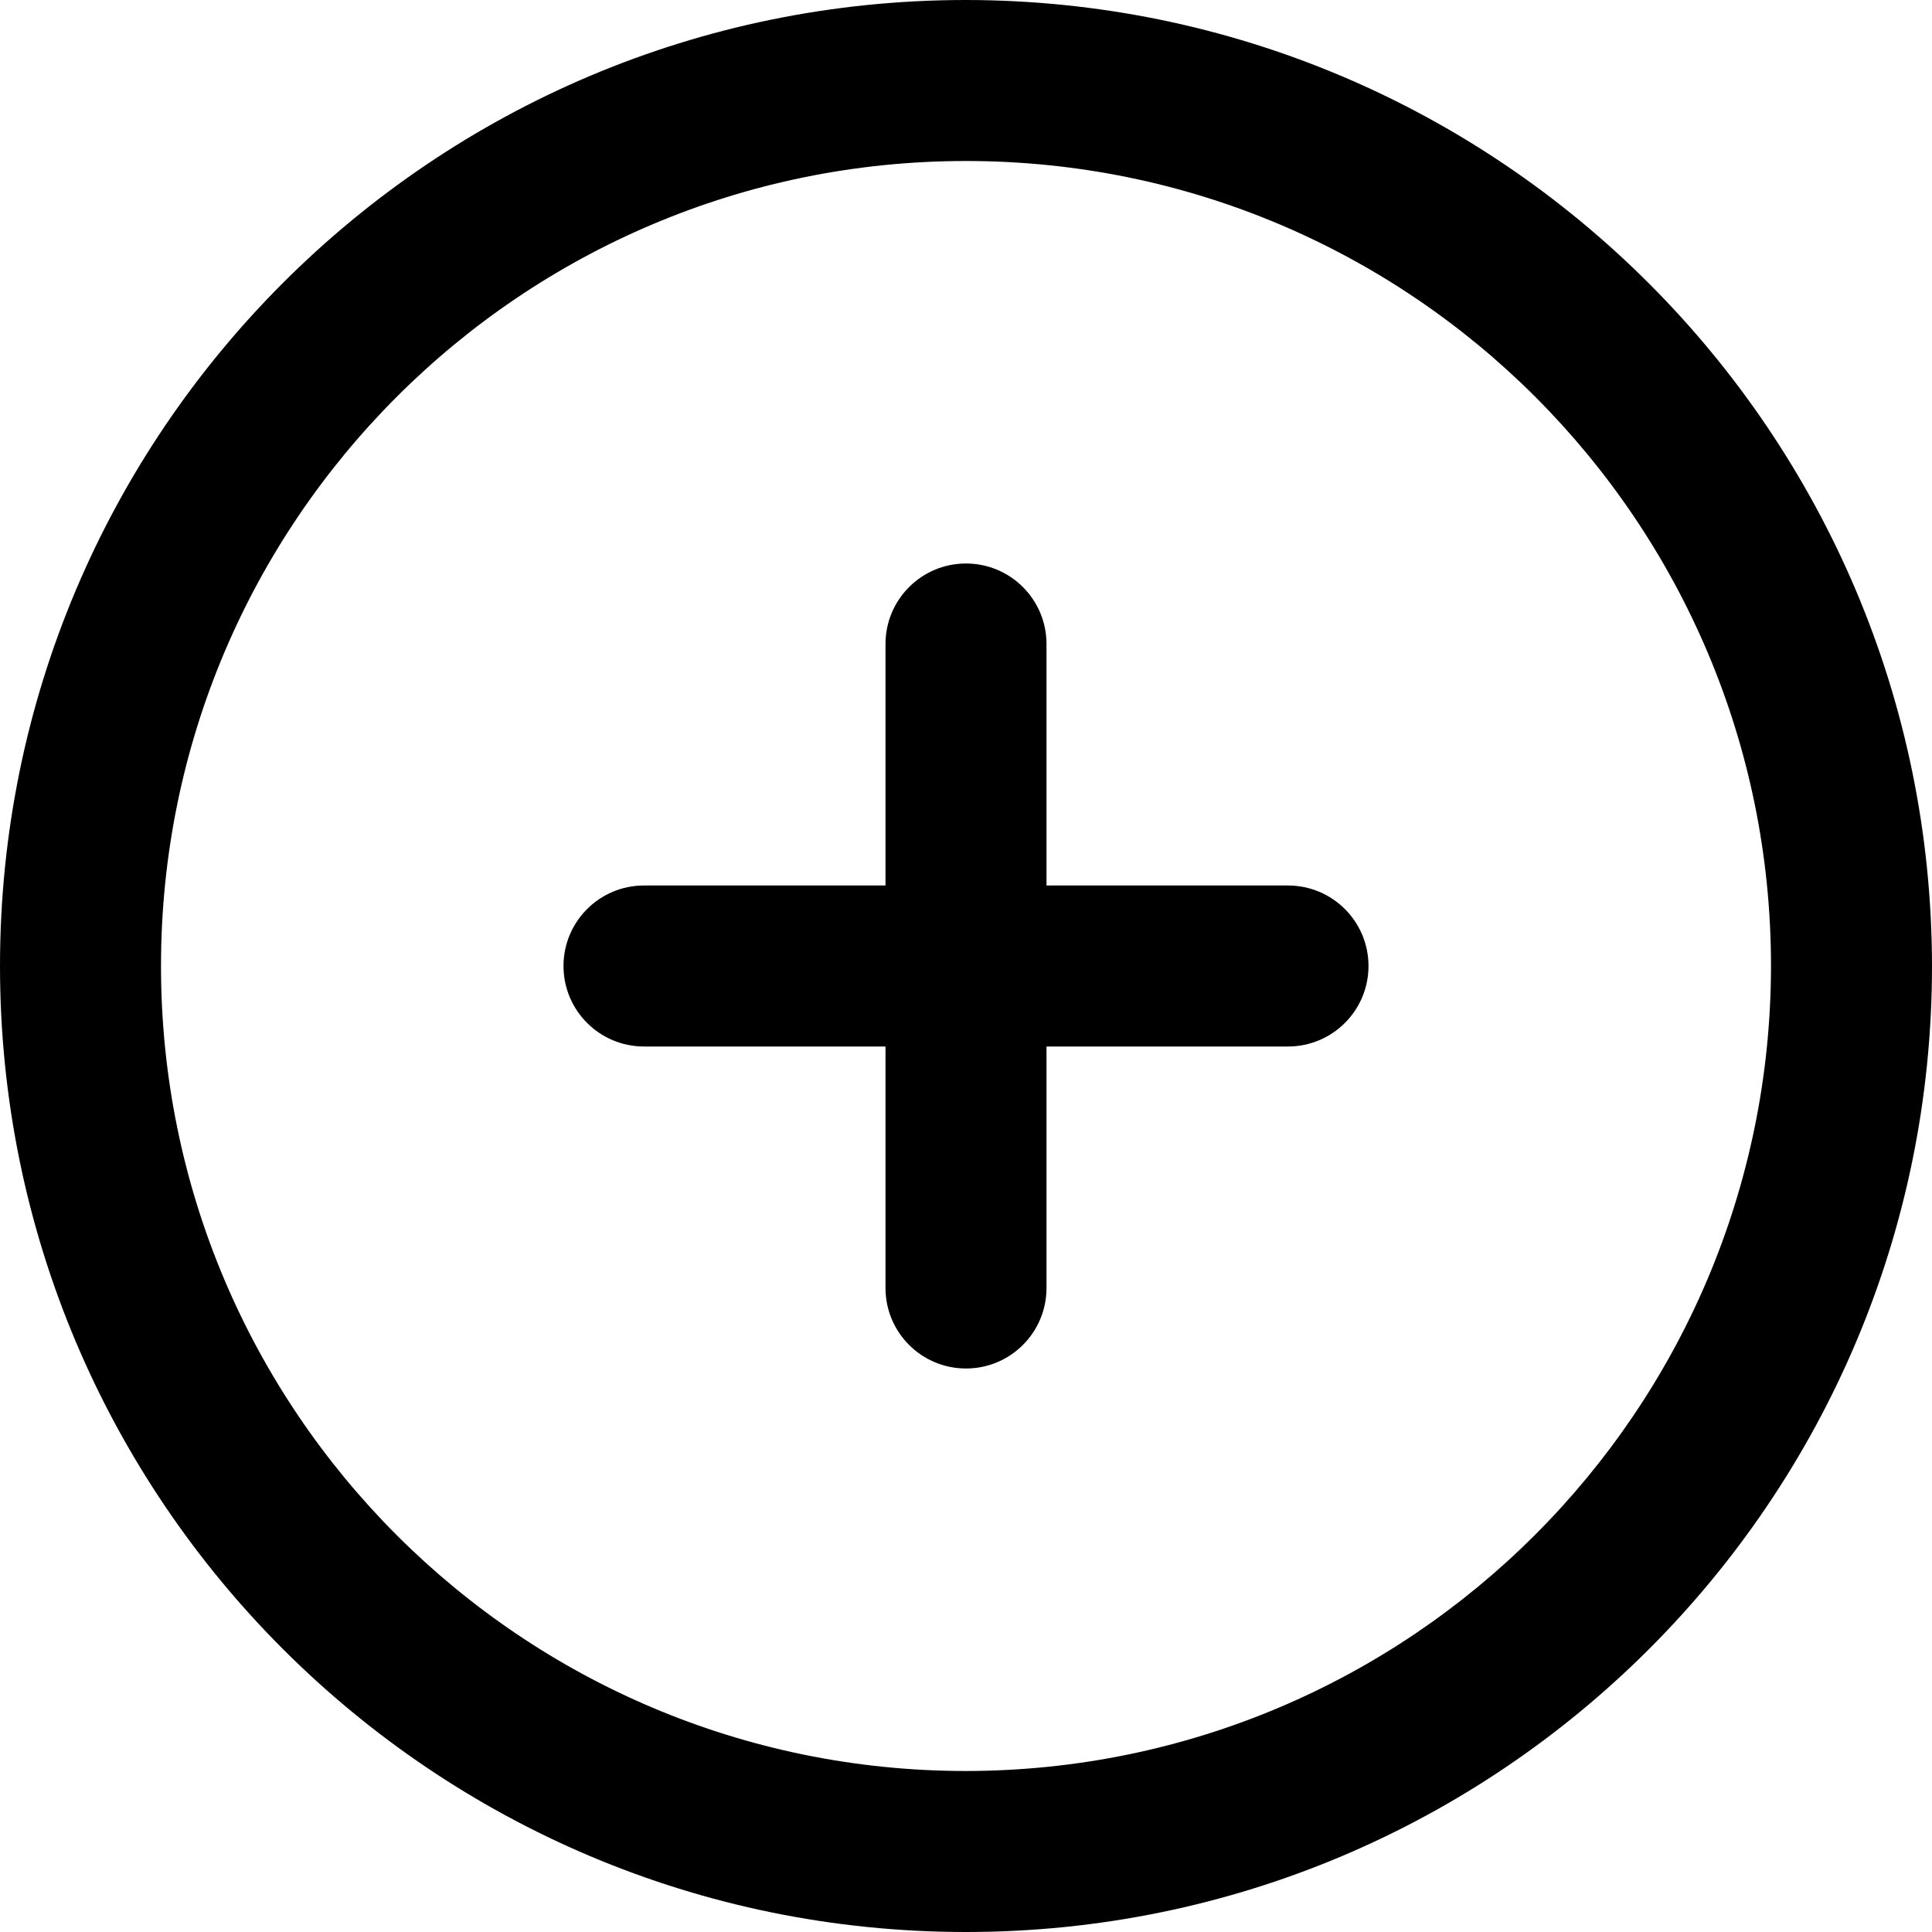
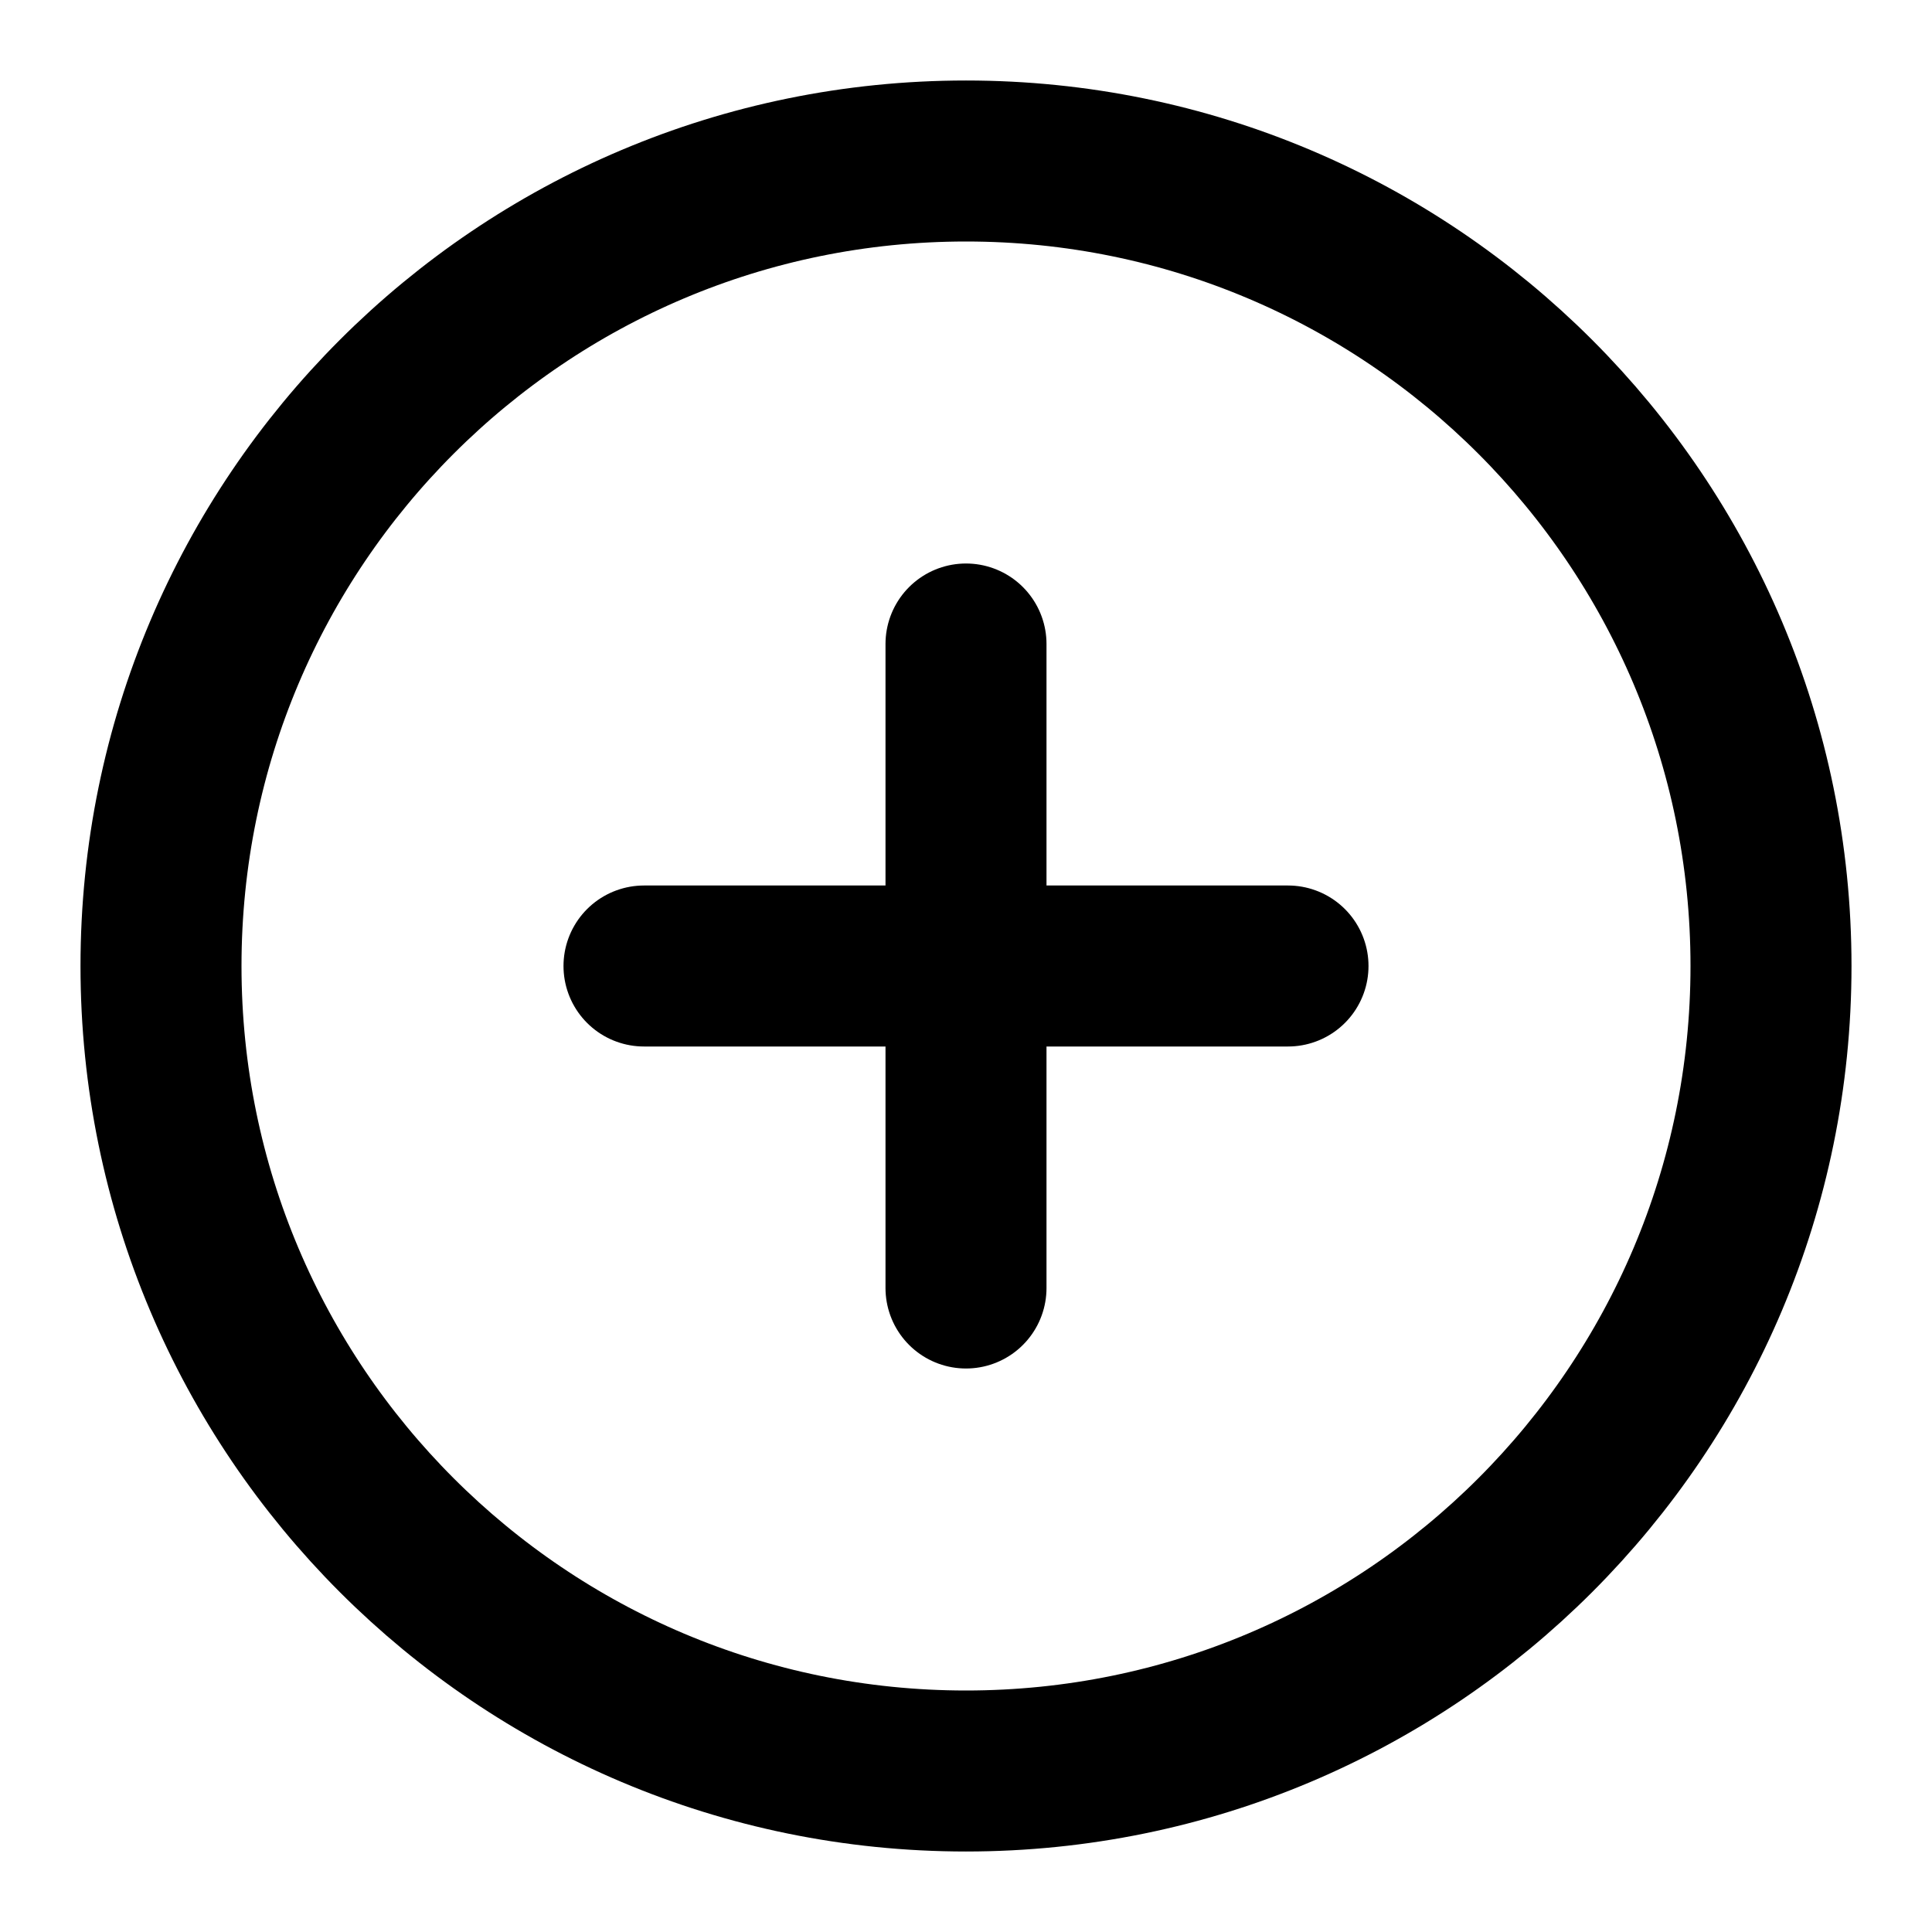
- <svg xmlns="http://www.w3.org/2000/svg" id="Layer_1" height="512" viewBox="0 0 24 24" width="512" data-name="Layer 1">
-   <path d="m12 0a12 12 0 1 0 12 12 12.013 12.013 0 0 0 -12-12zm0 22a10 10 0 1 1 10-10 10.011 10.011 0 0 1 -10 10zm5-10a1 1 0 0 1 -1 1h-3v3a1 1 0 0 1 -2 0v-3h-3a1 1 0 0 1 0-2h3v-3a1 1 0 0 1 2 0v3h3a1 1 0 0 1 1 1z" />
+ <svg xmlns="http://www.w3.org/2000/svg" width="24" height="24" viewBox="0 0 24 24" fill="none" stroke="currentColor" stroke-width="2" stroke-linecap="round" stroke-linejoin="round" class="feather feather-plus-circle">
+   <circle cx="12" cy="12" r="10" />
+   <line x1="12" y1="8" x2="12" y2="16" />
+   <line x1="8" y1="12" x2="16" y2="12" />
</svg>
